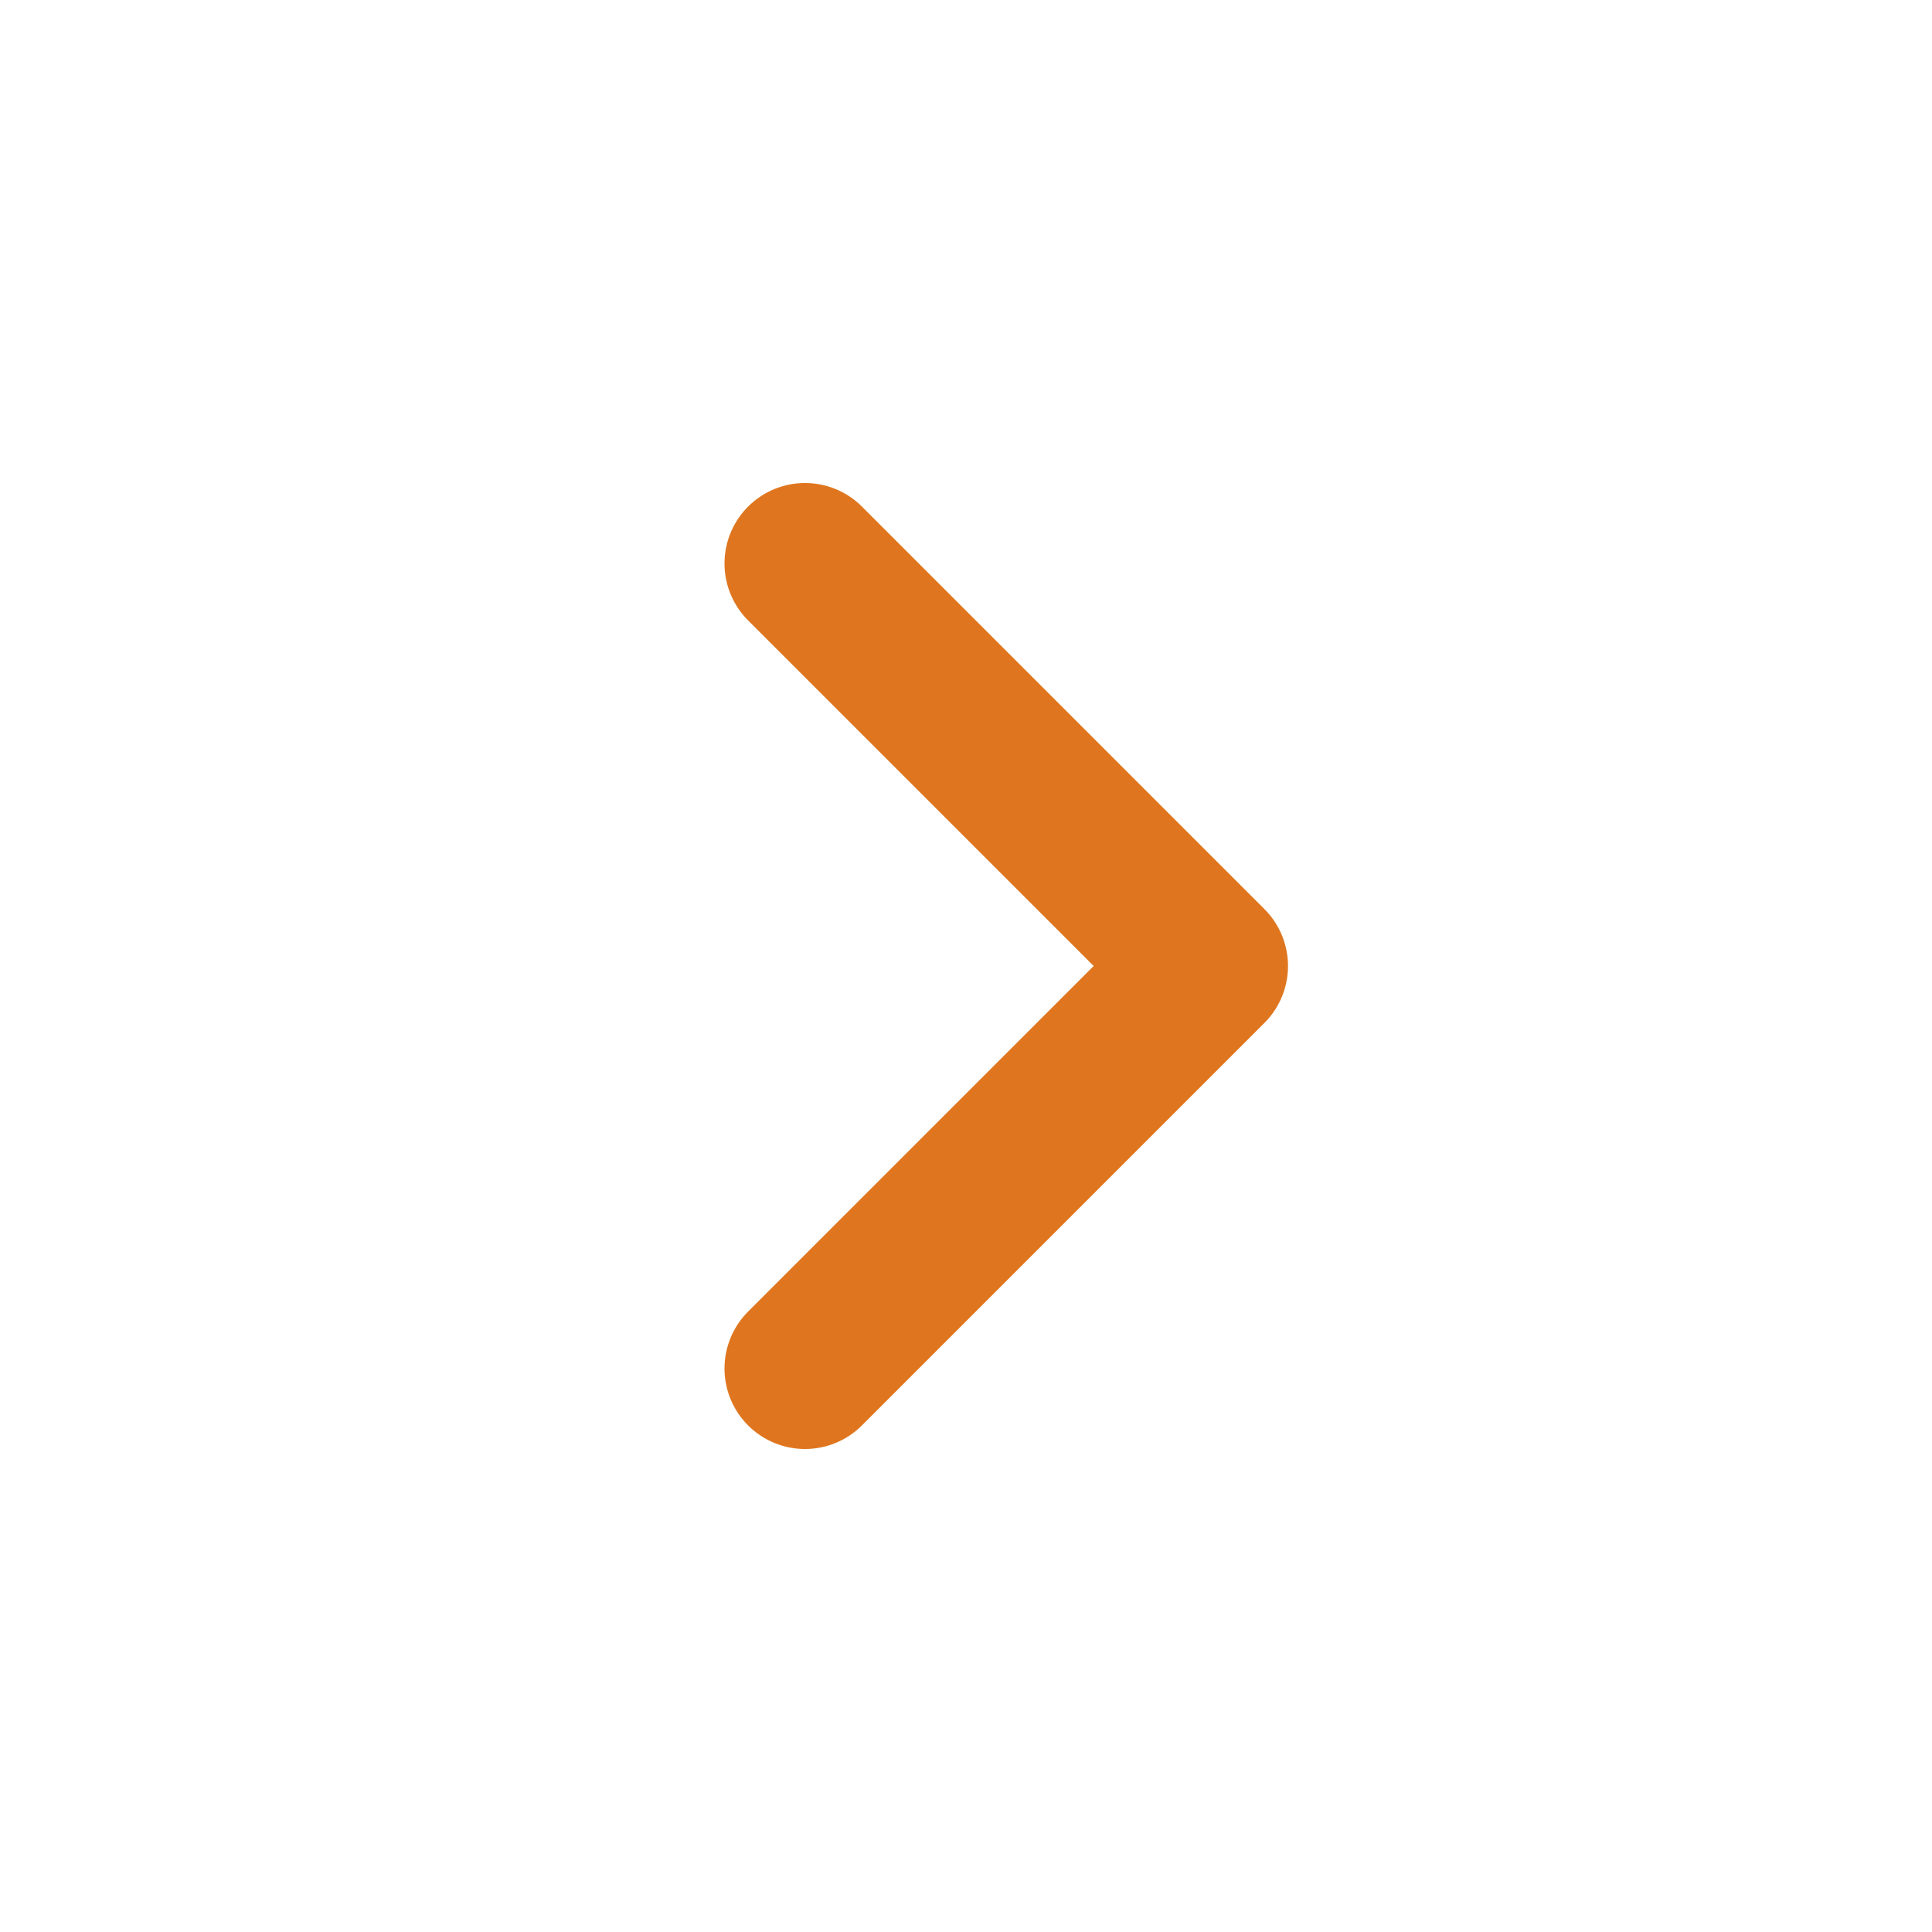
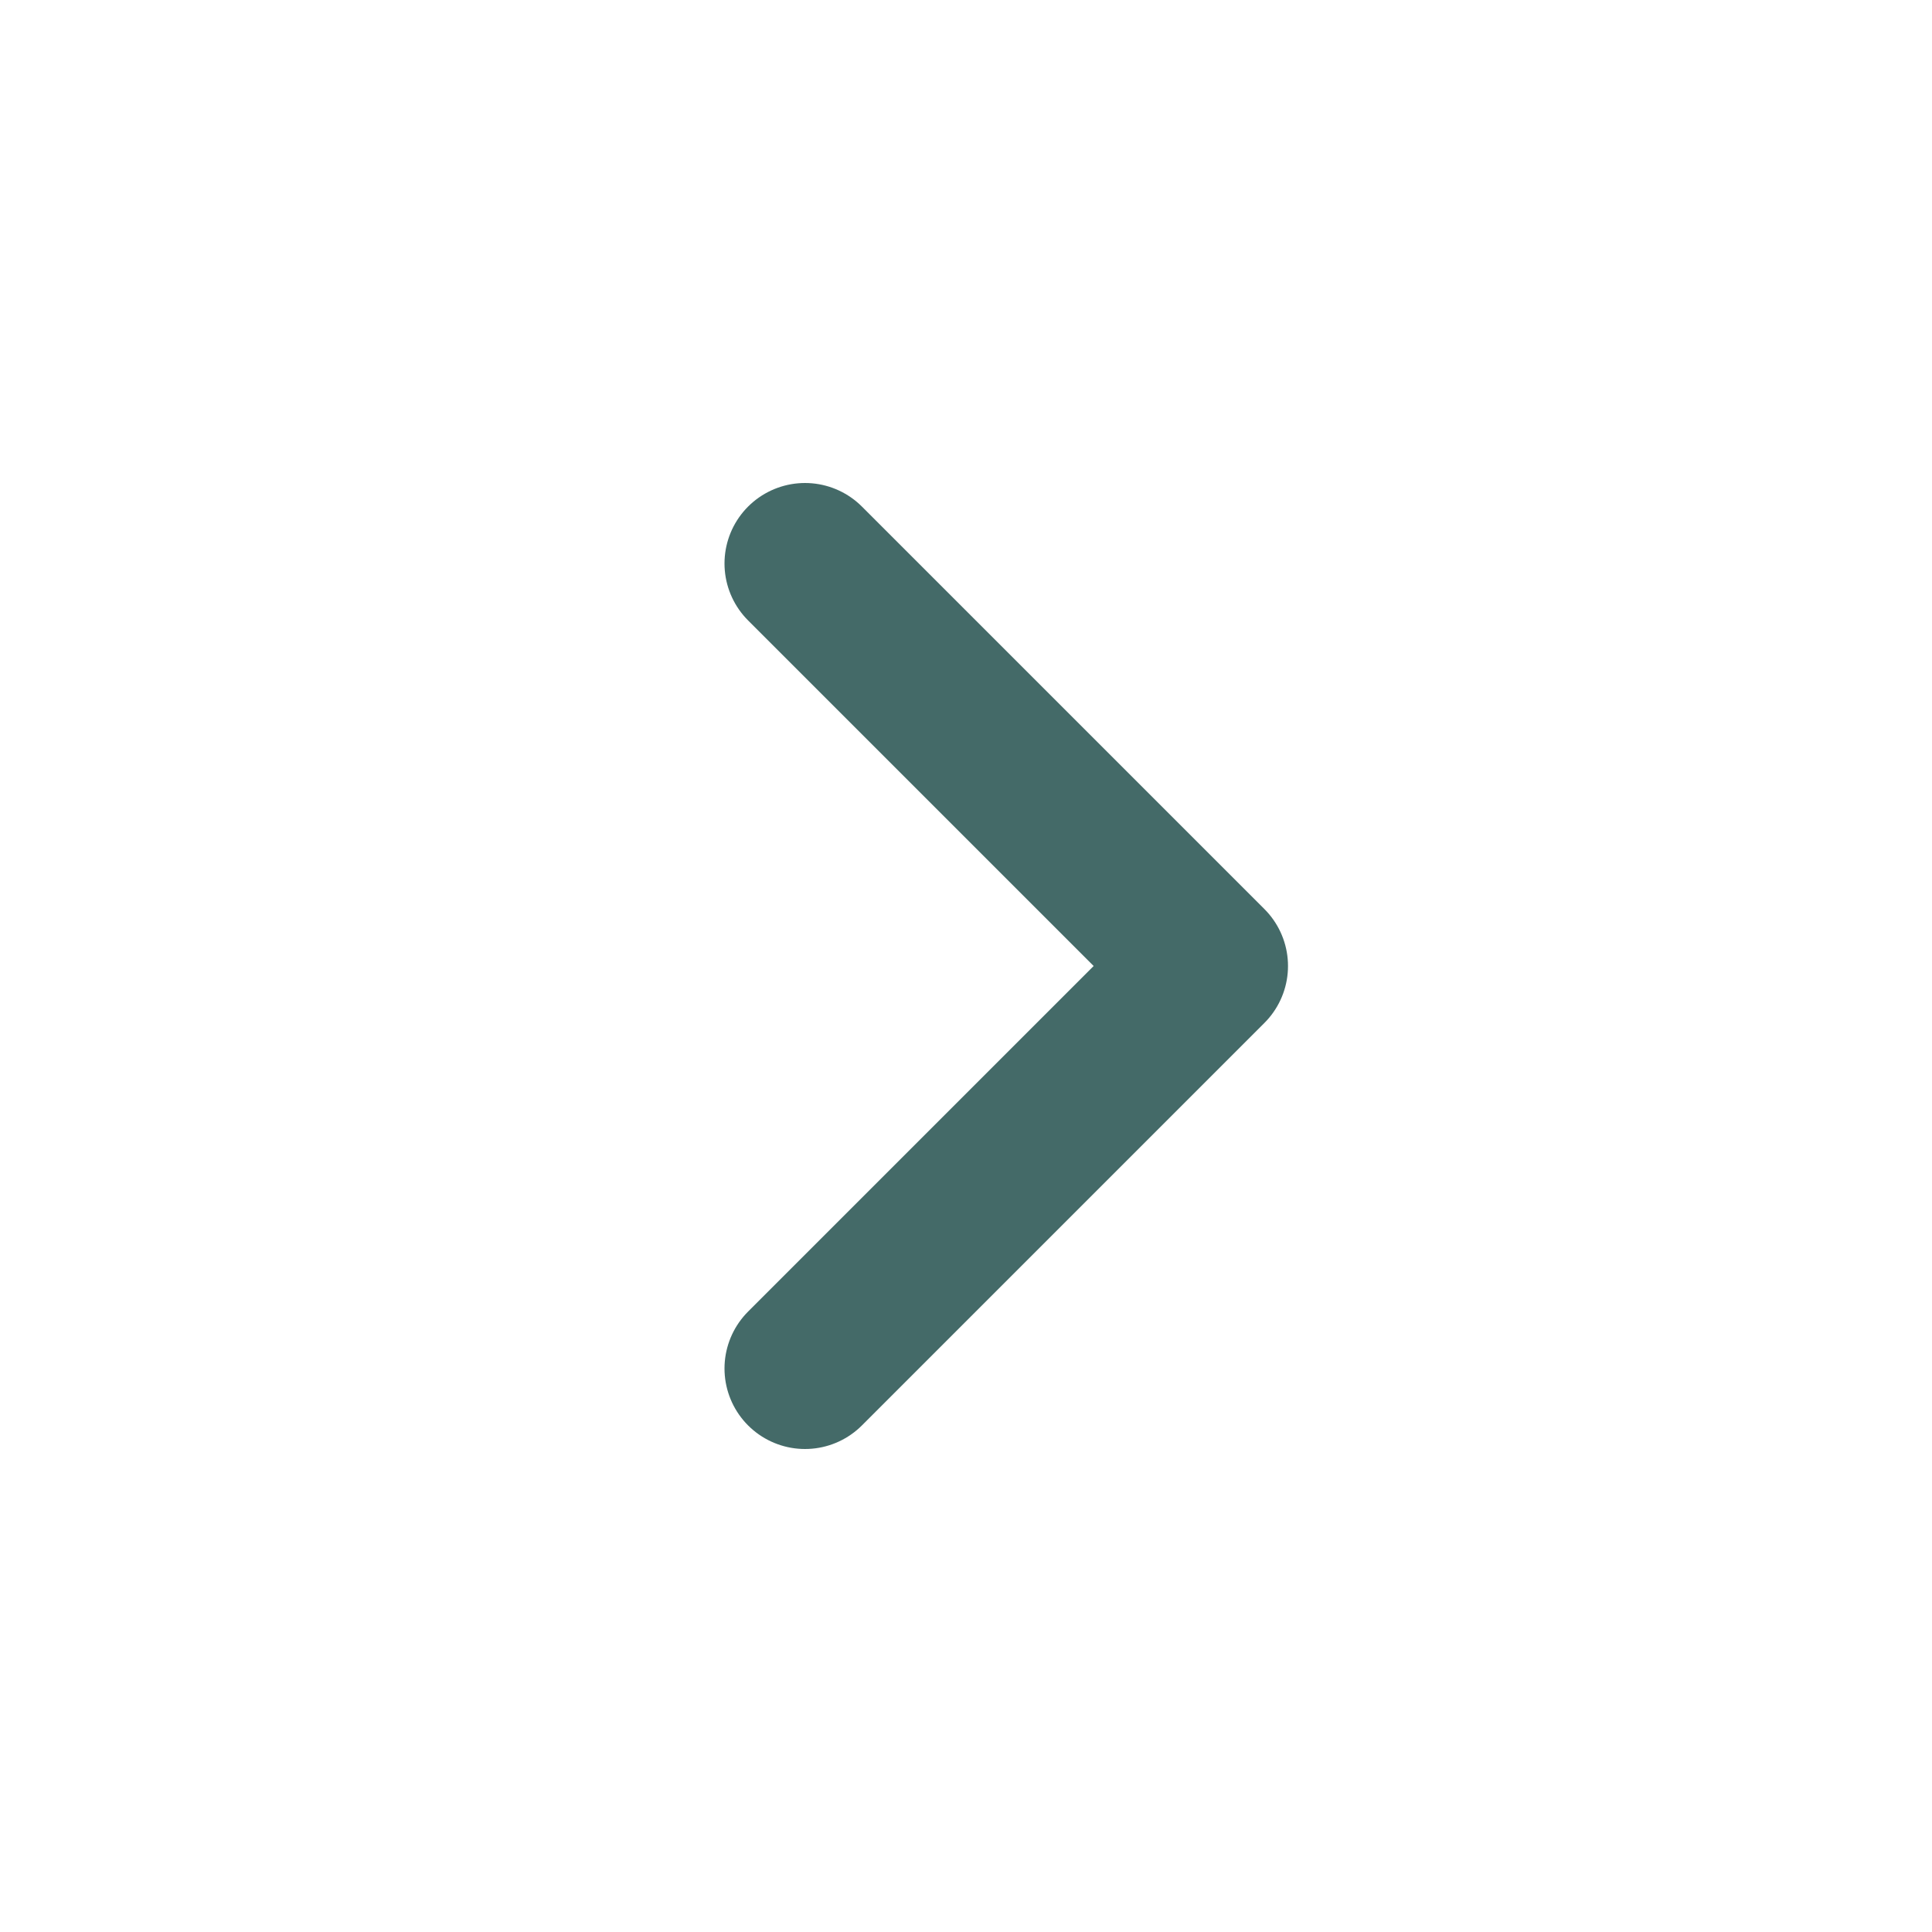
<svg xmlns="http://www.w3.org/2000/svg" width="24" height="24" viewBox="0 0 24 24" fill="none">
-   <path d="M10 17L15 12L10 7" stroke="#DF761F" stroke-width="2" stroke-linecap="round" stroke-linejoin="round" />
+   <path d="M10 17L15 12L10 7" stroke="#446A68" stroke-width="2" stroke-linecap="round" stroke-linejoin="round" />
</svg>
